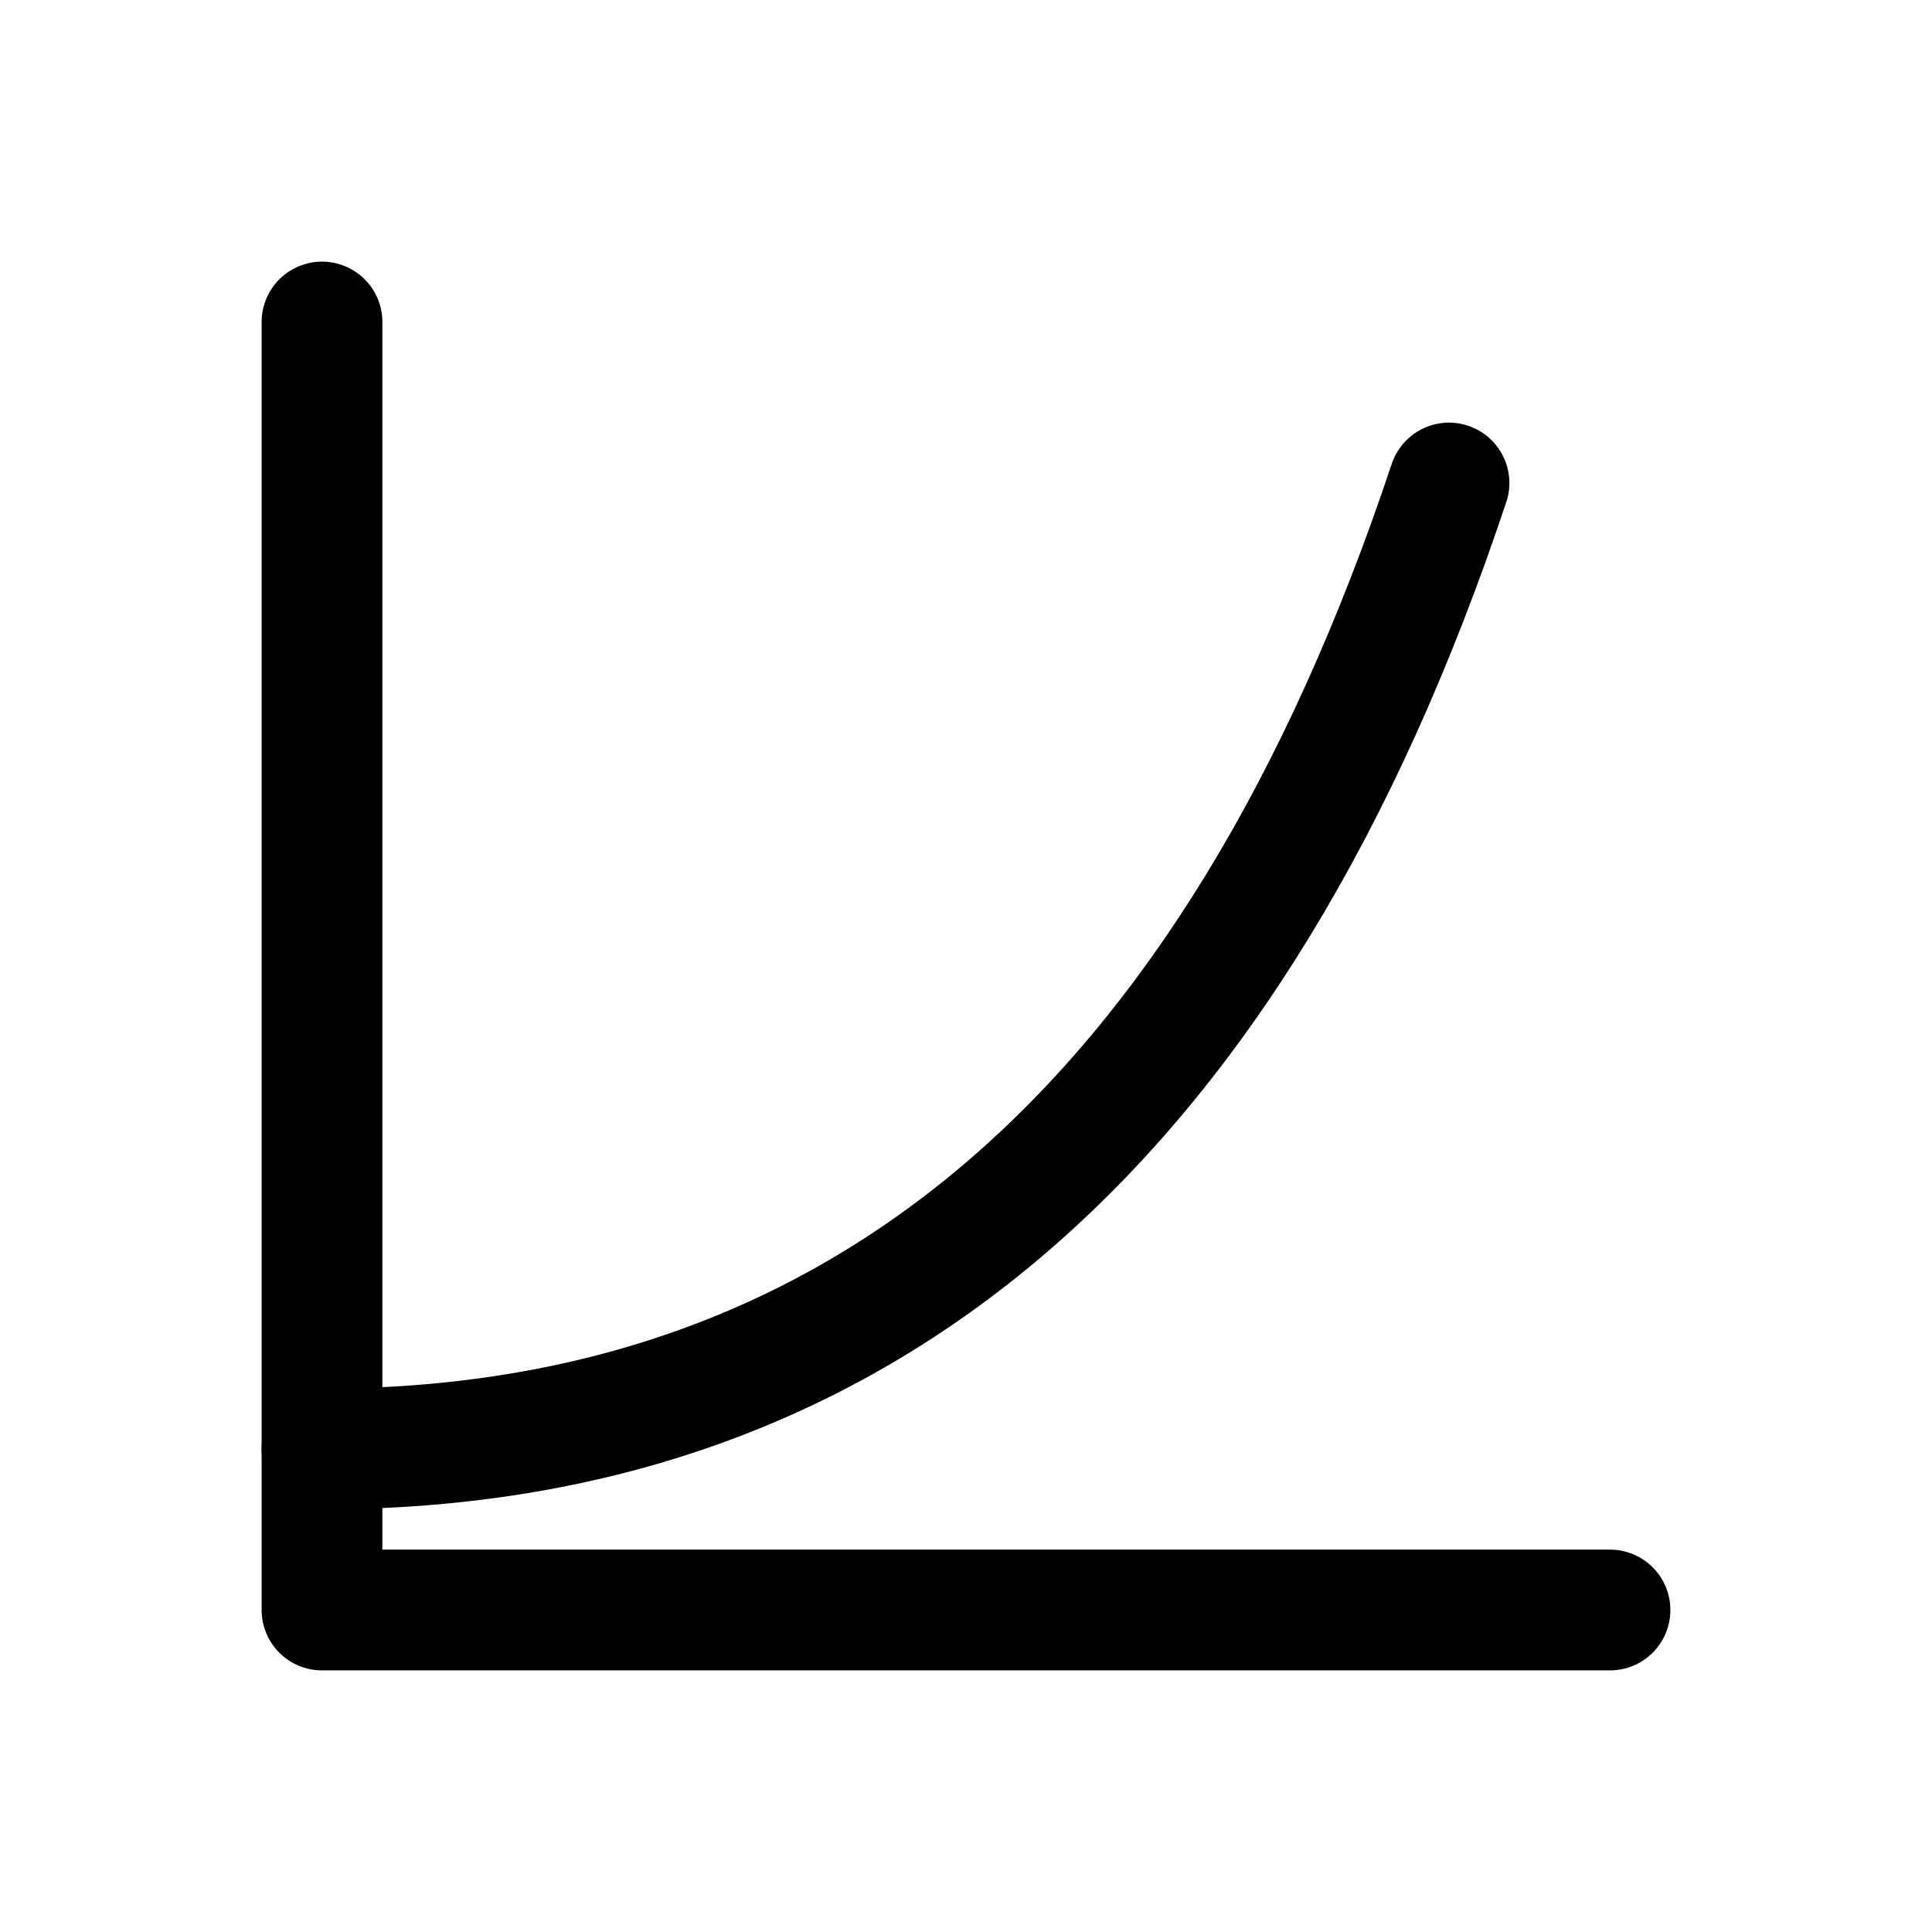
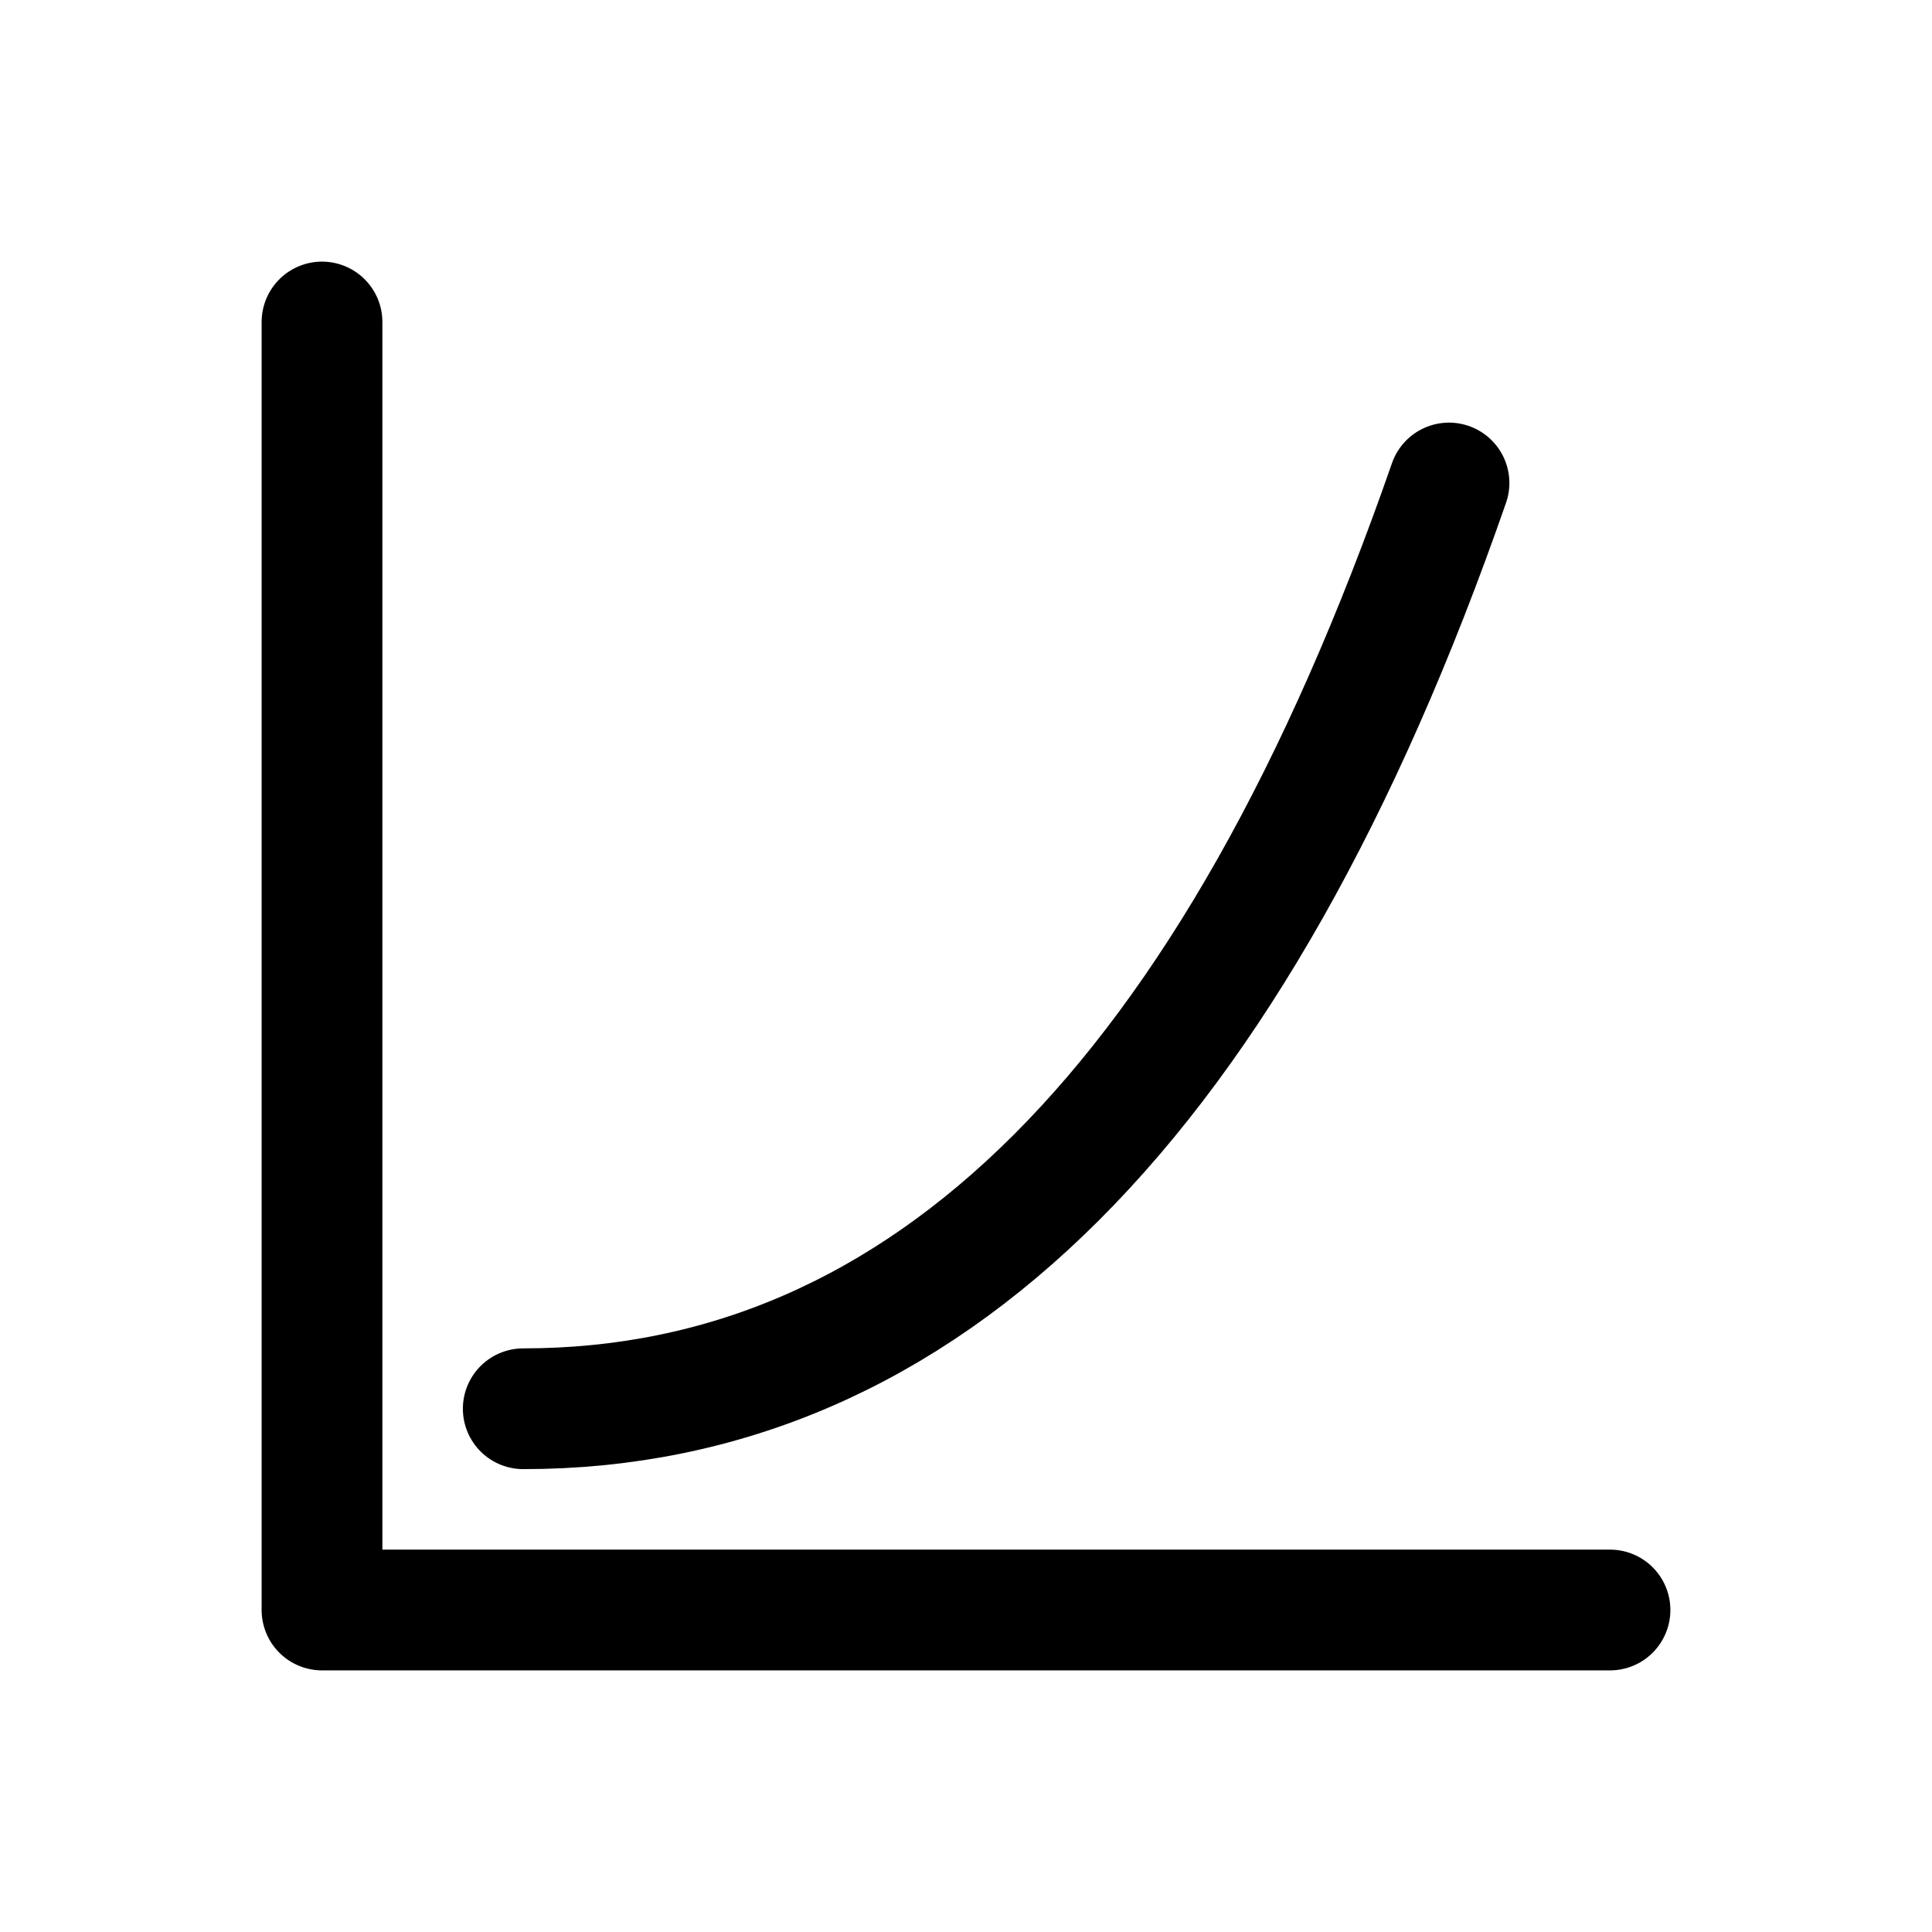
<svg xmlns="http://www.w3.org/2000/svg" viewBox="0 0 24 24" width="24" height="24" fill="none" stroke="currentColor" stroke-width="1.5" stroke-linecap="round" stroke-linejoin="round">
  <path d="M4 4 V20 H20" />
-   <path d="M4 18 Q14 18 18 6" />
+   <path d="M6.5 17.5 Q14 17.5 18 6" />
</svg>
